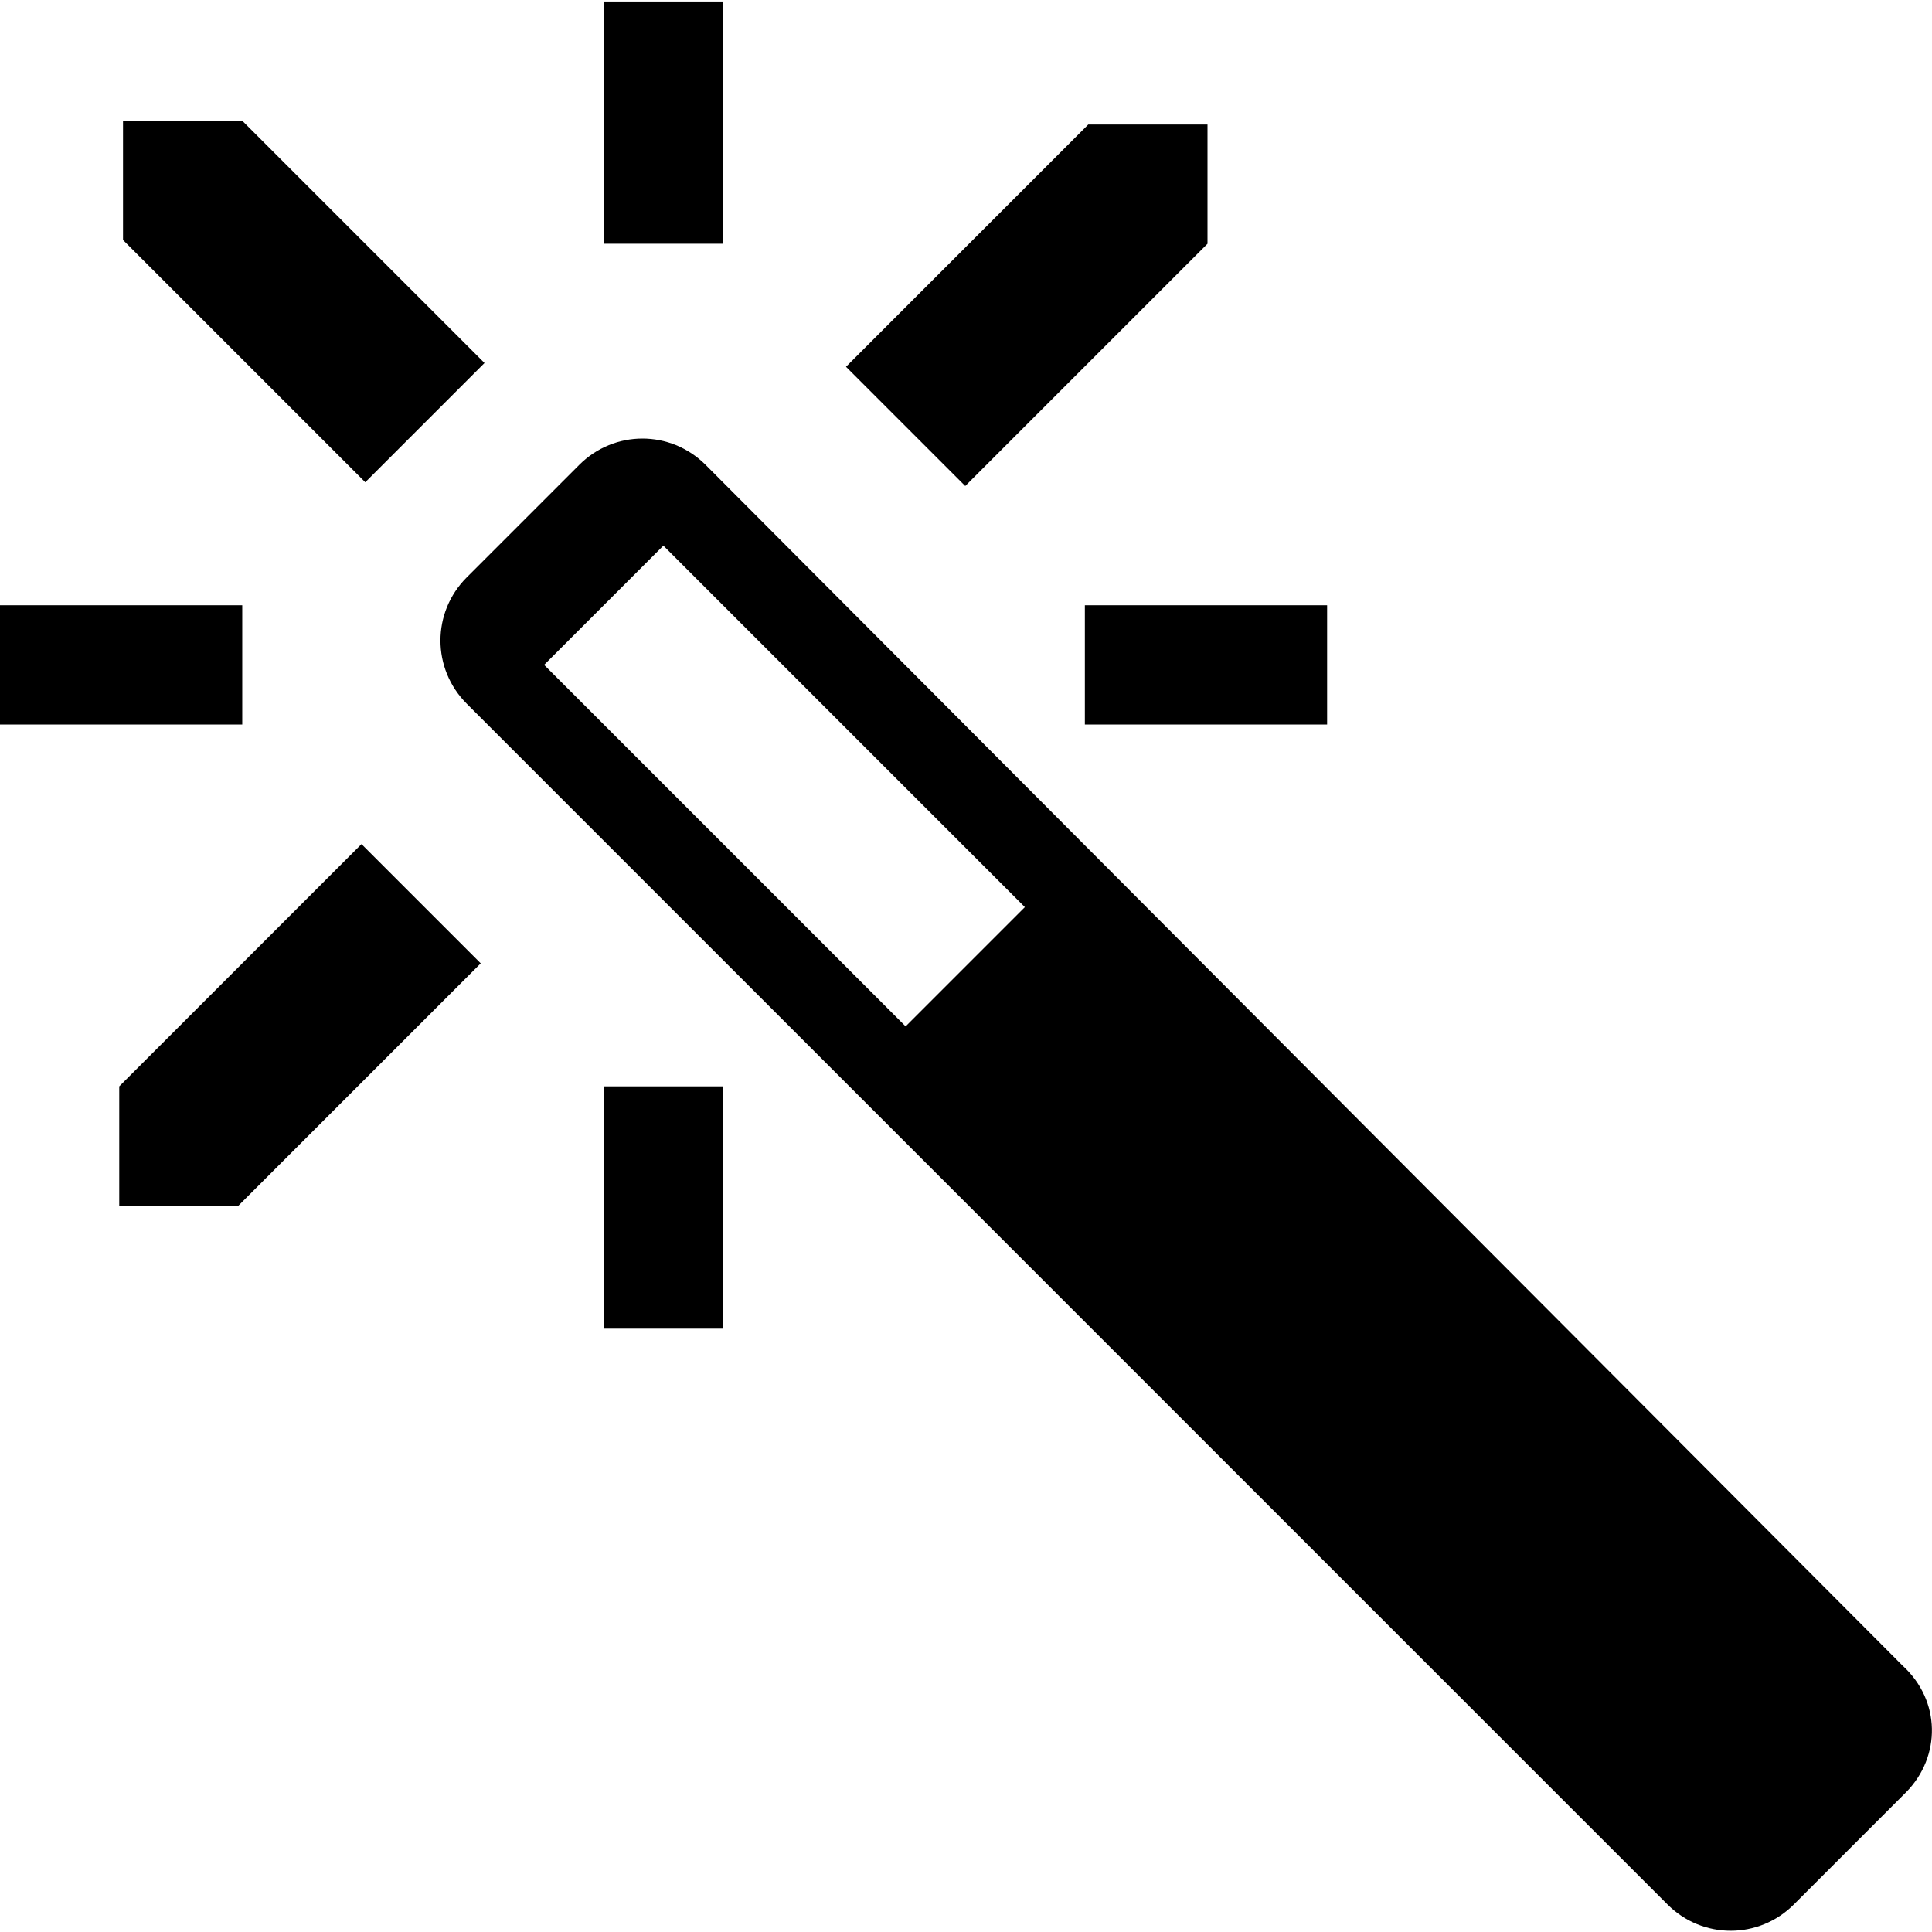
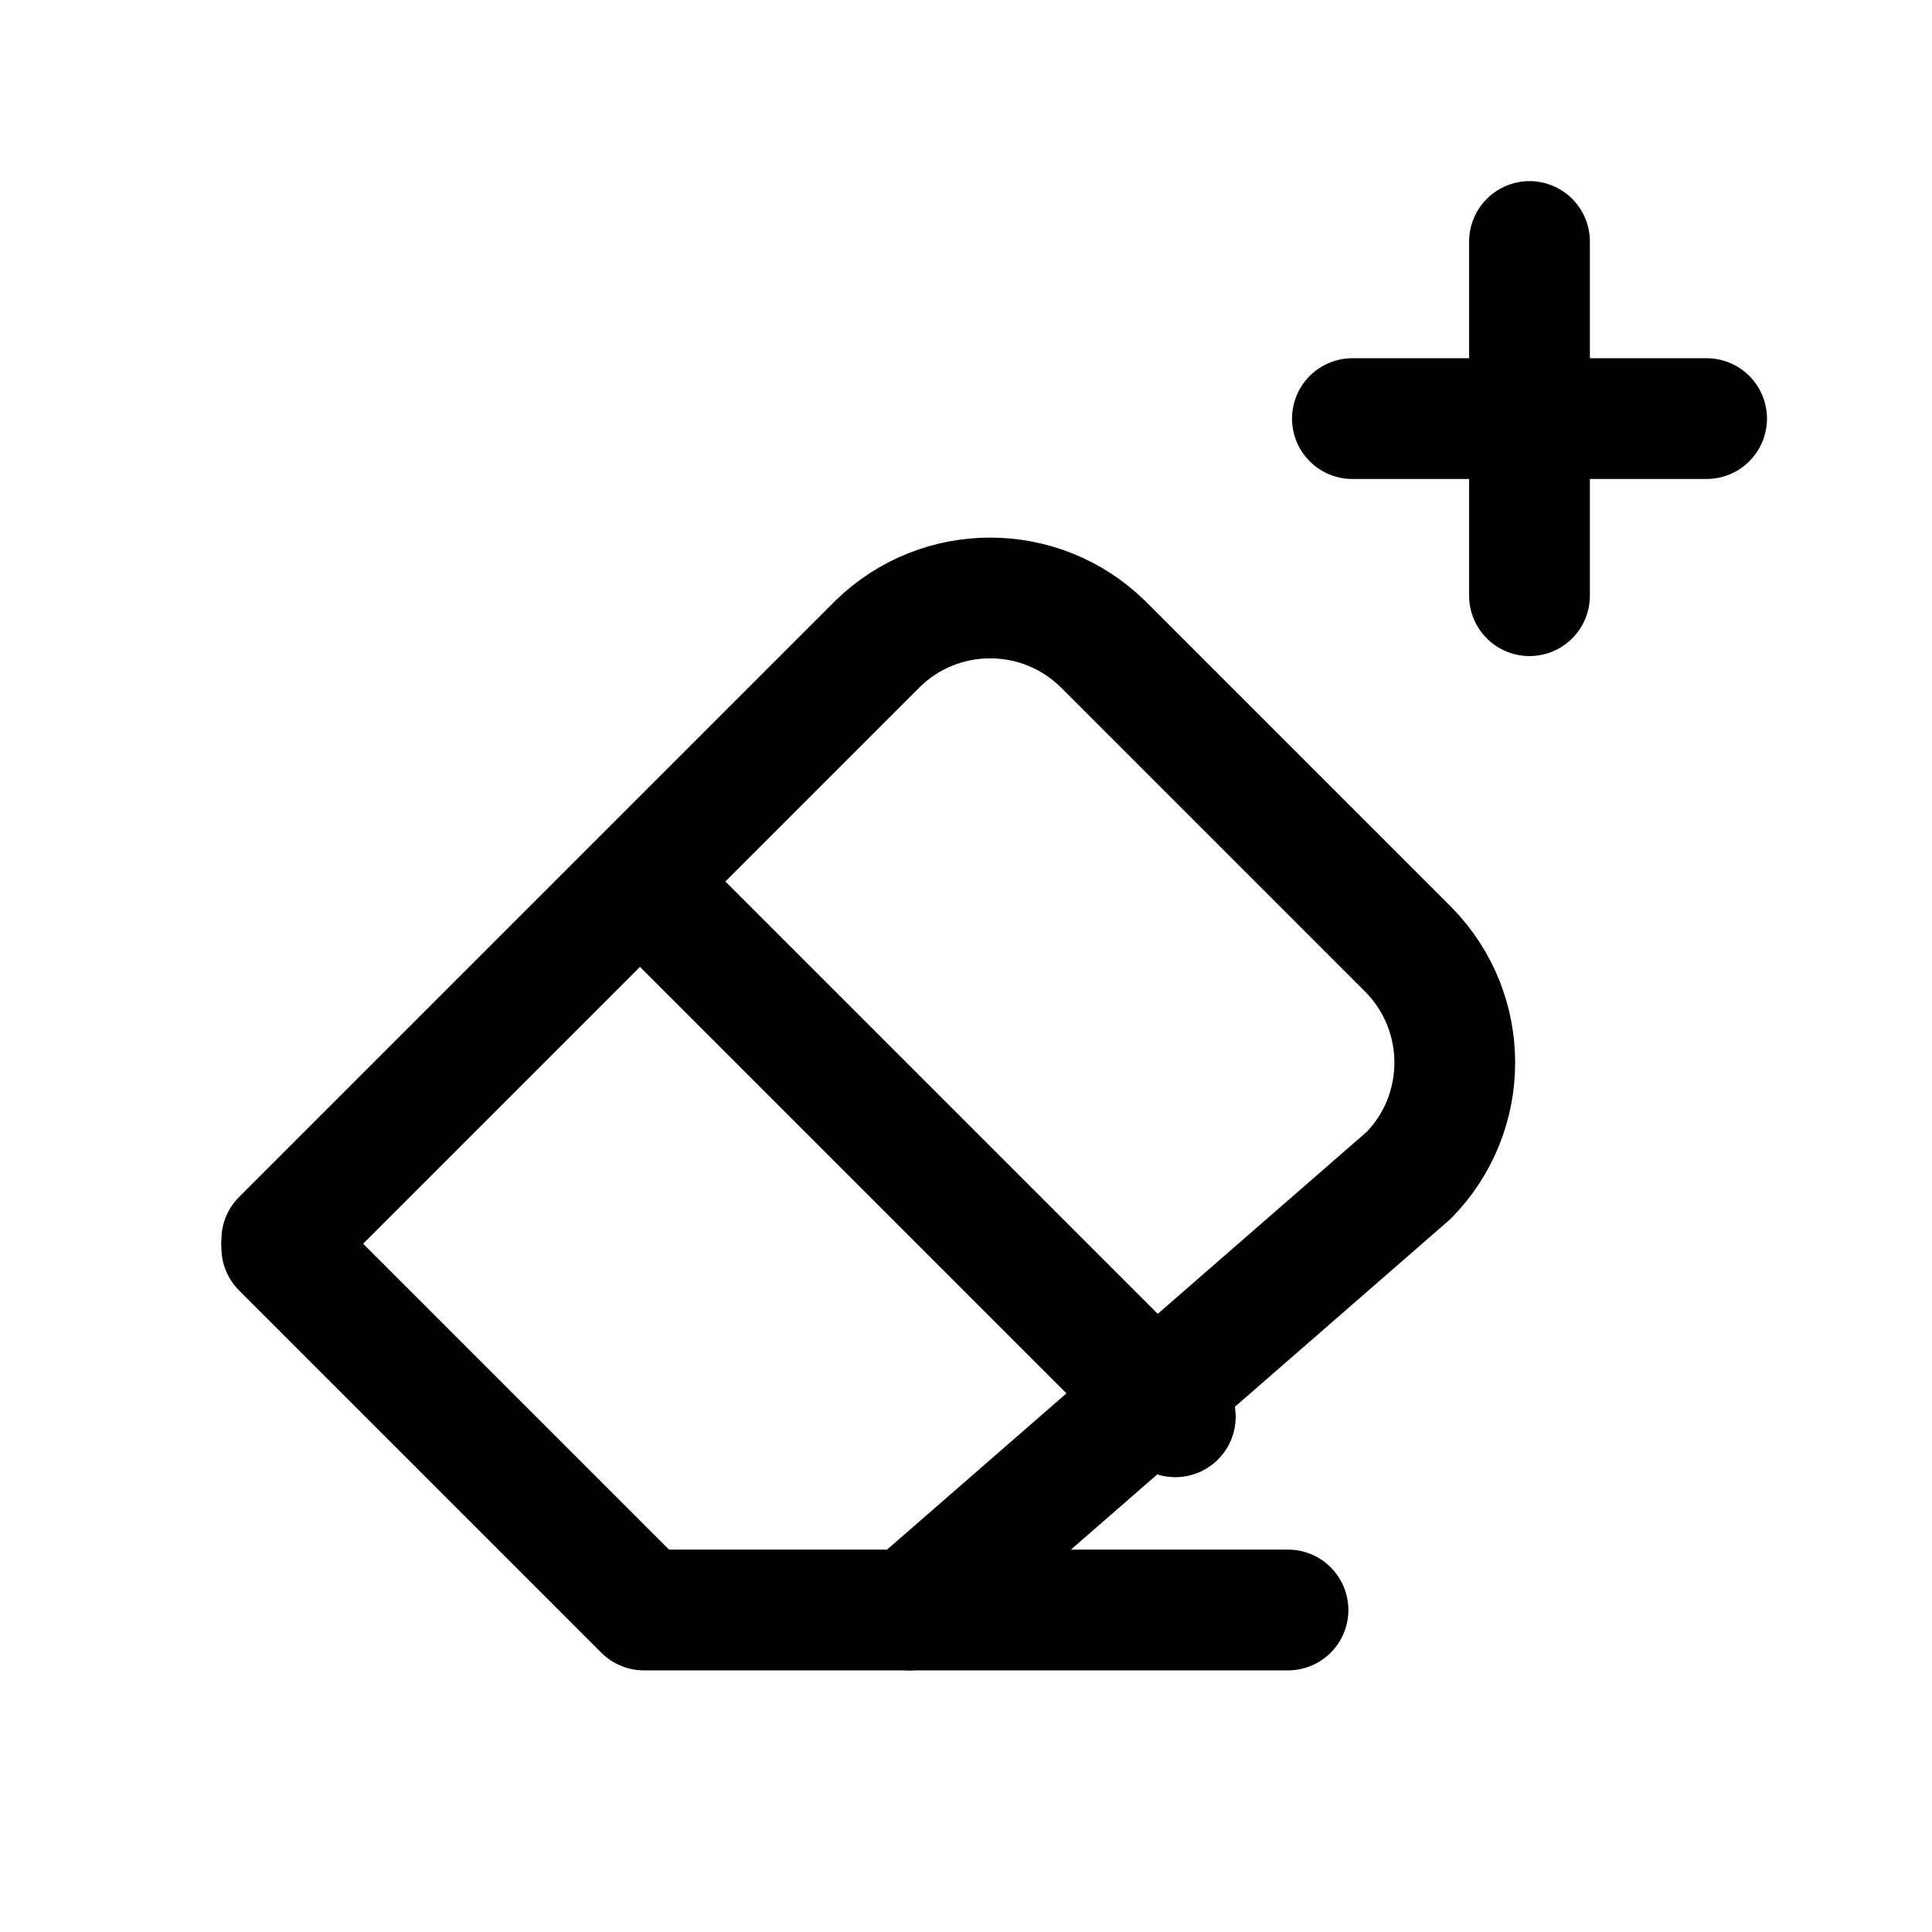
- <svg xmlns="http://www.w3.org/2000/svg" enable-background="new 0 0 512 512" viewBox="0 0 512 512">
-   <path d="m128.4 96.2-64.2-64.2h-31.6v31.6l64.2 64.2zm31.6-95.8h31.6v64.2h-31.6zm127.5 160h64.2v31.6h-64.2zm32.5-95.8v-31.6h-31.6l-64.2 64.2 31.6 31.6zm-320 95.8h64.2v31.6h-64.2zm160 127.5h31.6v64.2h-31.6zm-128.4 0v31.6h31.6l64.2-64.2-31.6-31.6zm472.6 153.5-317.2-318.2c-9.3-9.3-24.2-9.3-33.5 0l-29.8 29.8c-9.3 9.3-9.3 24.2 0 33.5l318.2 318.2c9.3 9.3 24.2 9.3 33.5 0l29.8-29.8c9.2-9.4 9.2-24.2-1-33.5zm-264.2-169.4-95.8-95.8 31.6-31.6 95.8 95.8z" />
+ <svg xmlns="http://www.w3.org/2000/svg" viewBox="0 0 24 24" width="24" height="24" fill="none" stroke="#000" stroke-width="1.5" stroke-linecap="round" stroke-linejoin="round">
+   <path d="M3.5 15.4l7.4-7.4a2 2 0 0 1 2.8 0l3.8 3.8a2 2 0 0 1 0 2.8L11.3 20H8l-4.5-4.5a.5.5 0 0 1 0-.1z" />
+   <path d="M8.2 11.2l6.4 6.4" />
+   <path d="M11.3 20H16" />
+   <path d="M19 3v4.4M16.8 5.2h4.4" />
</svg>
